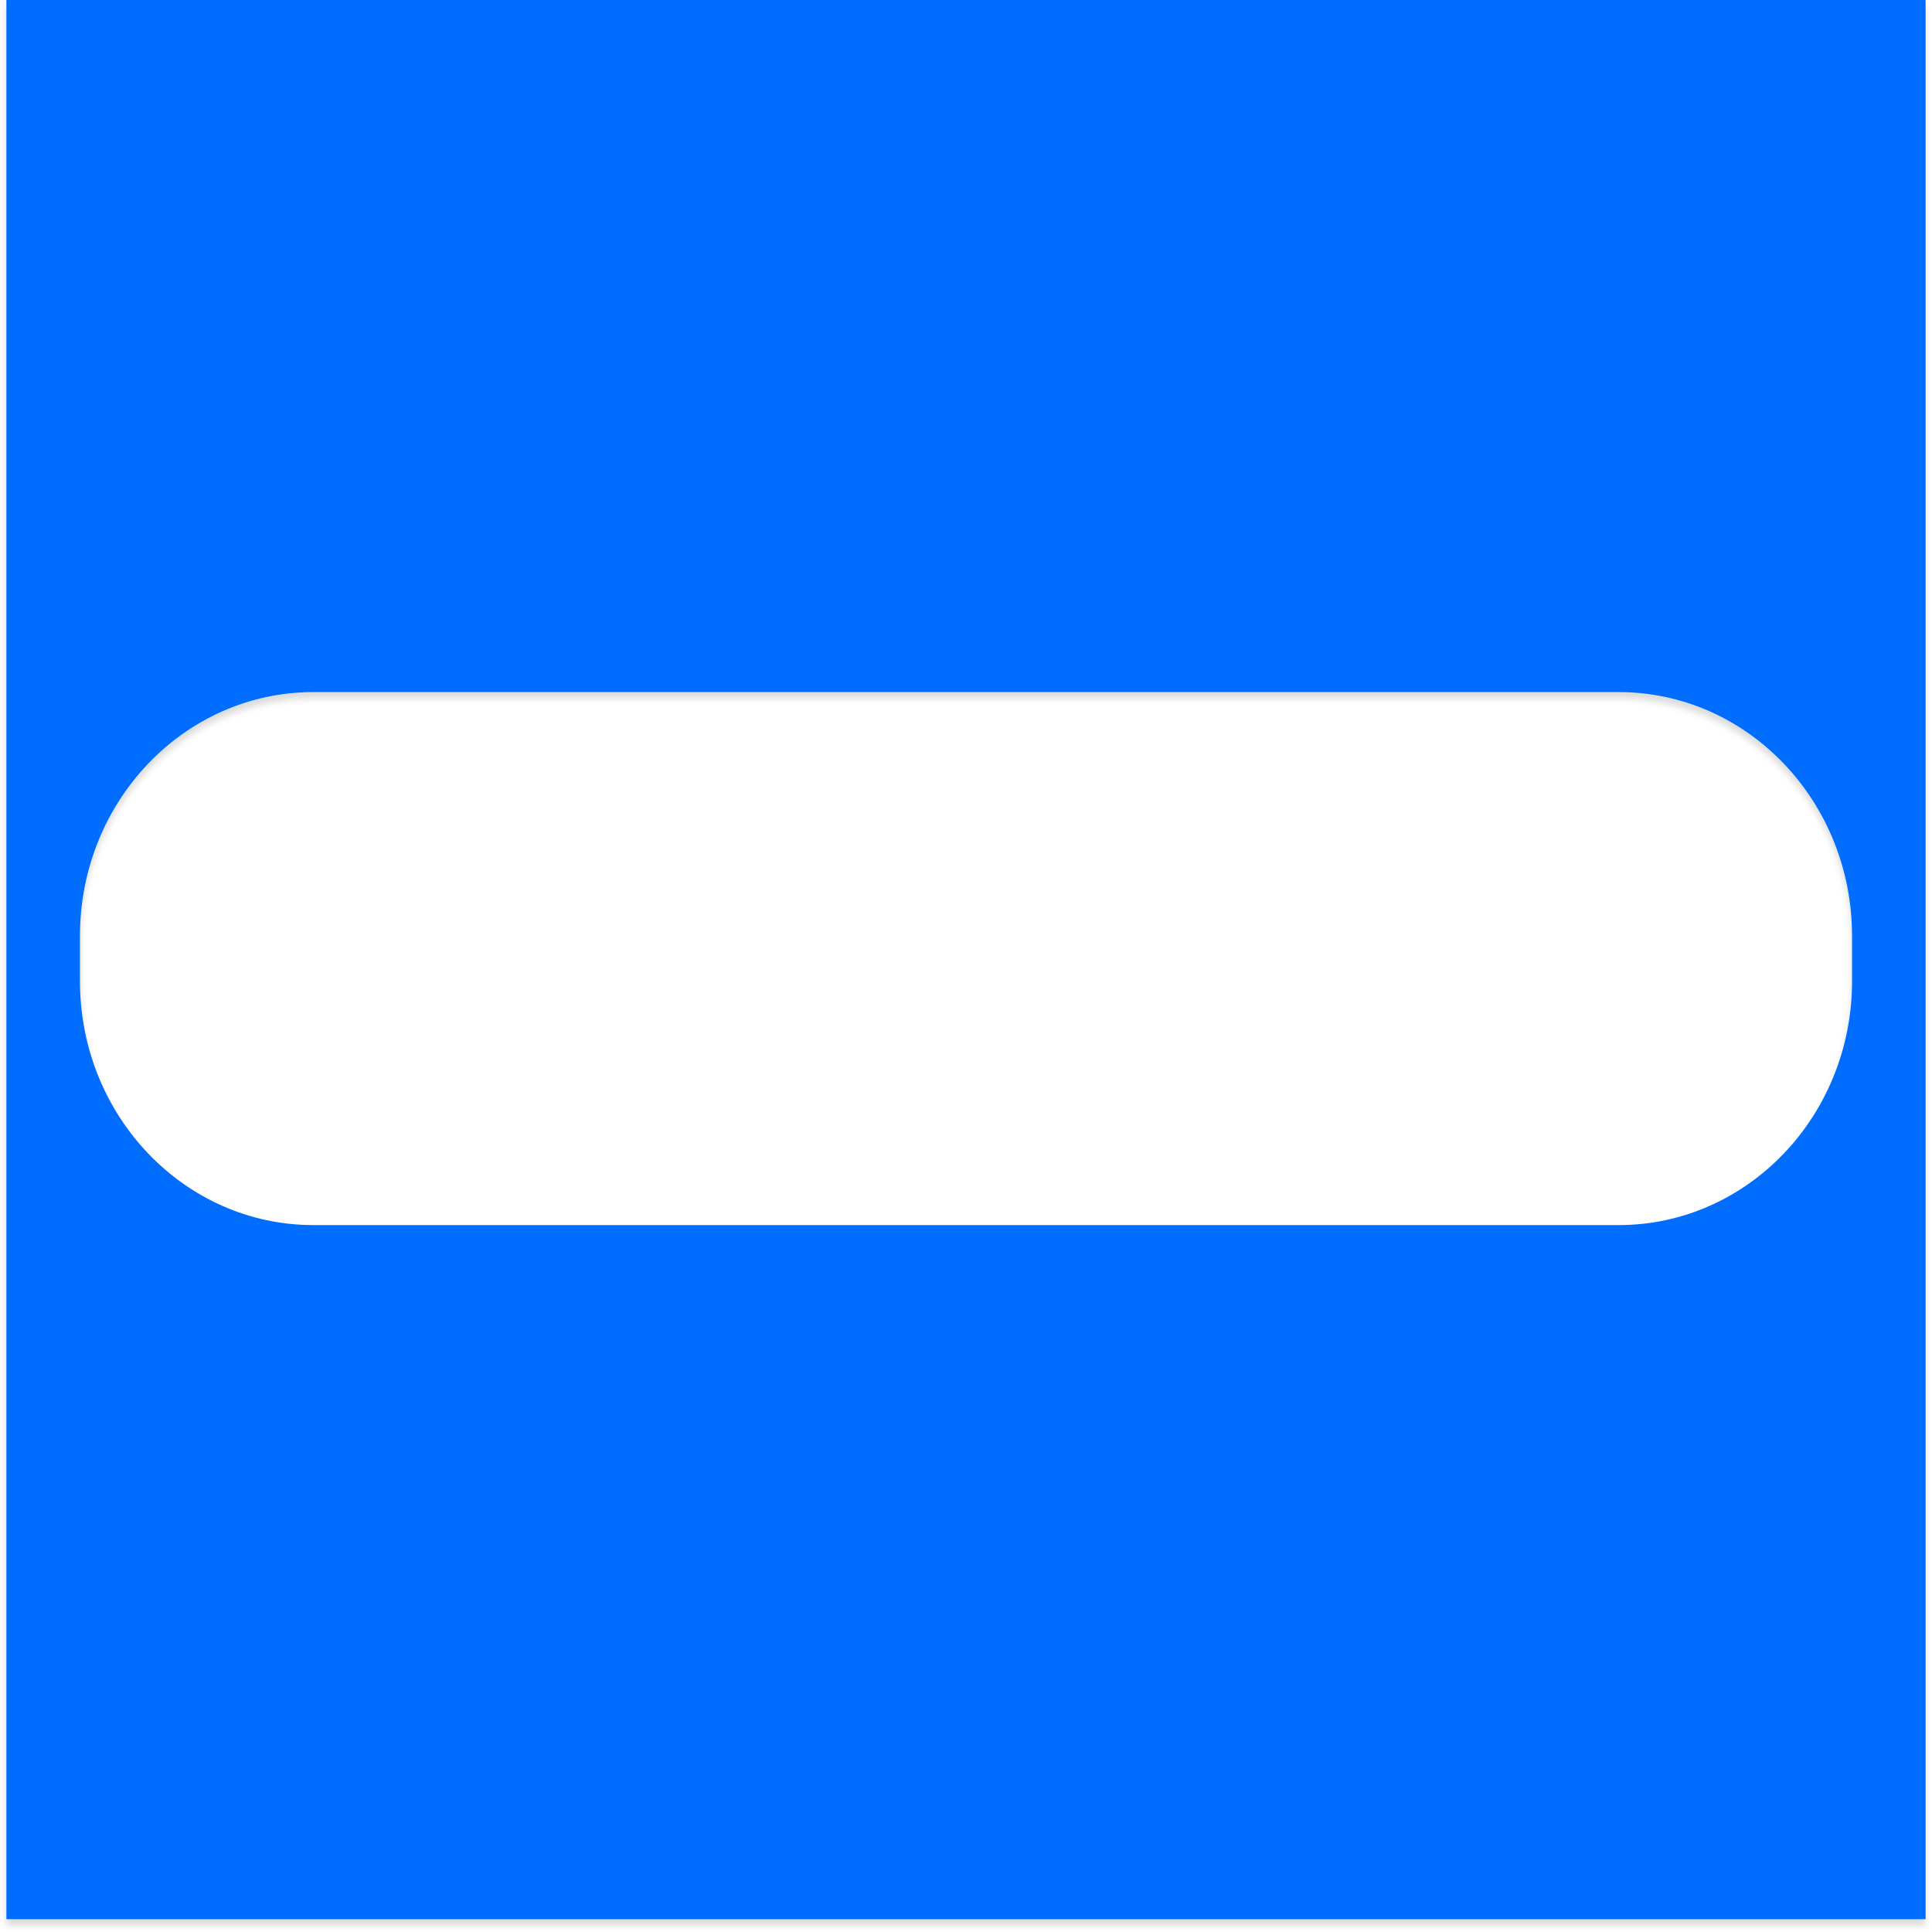
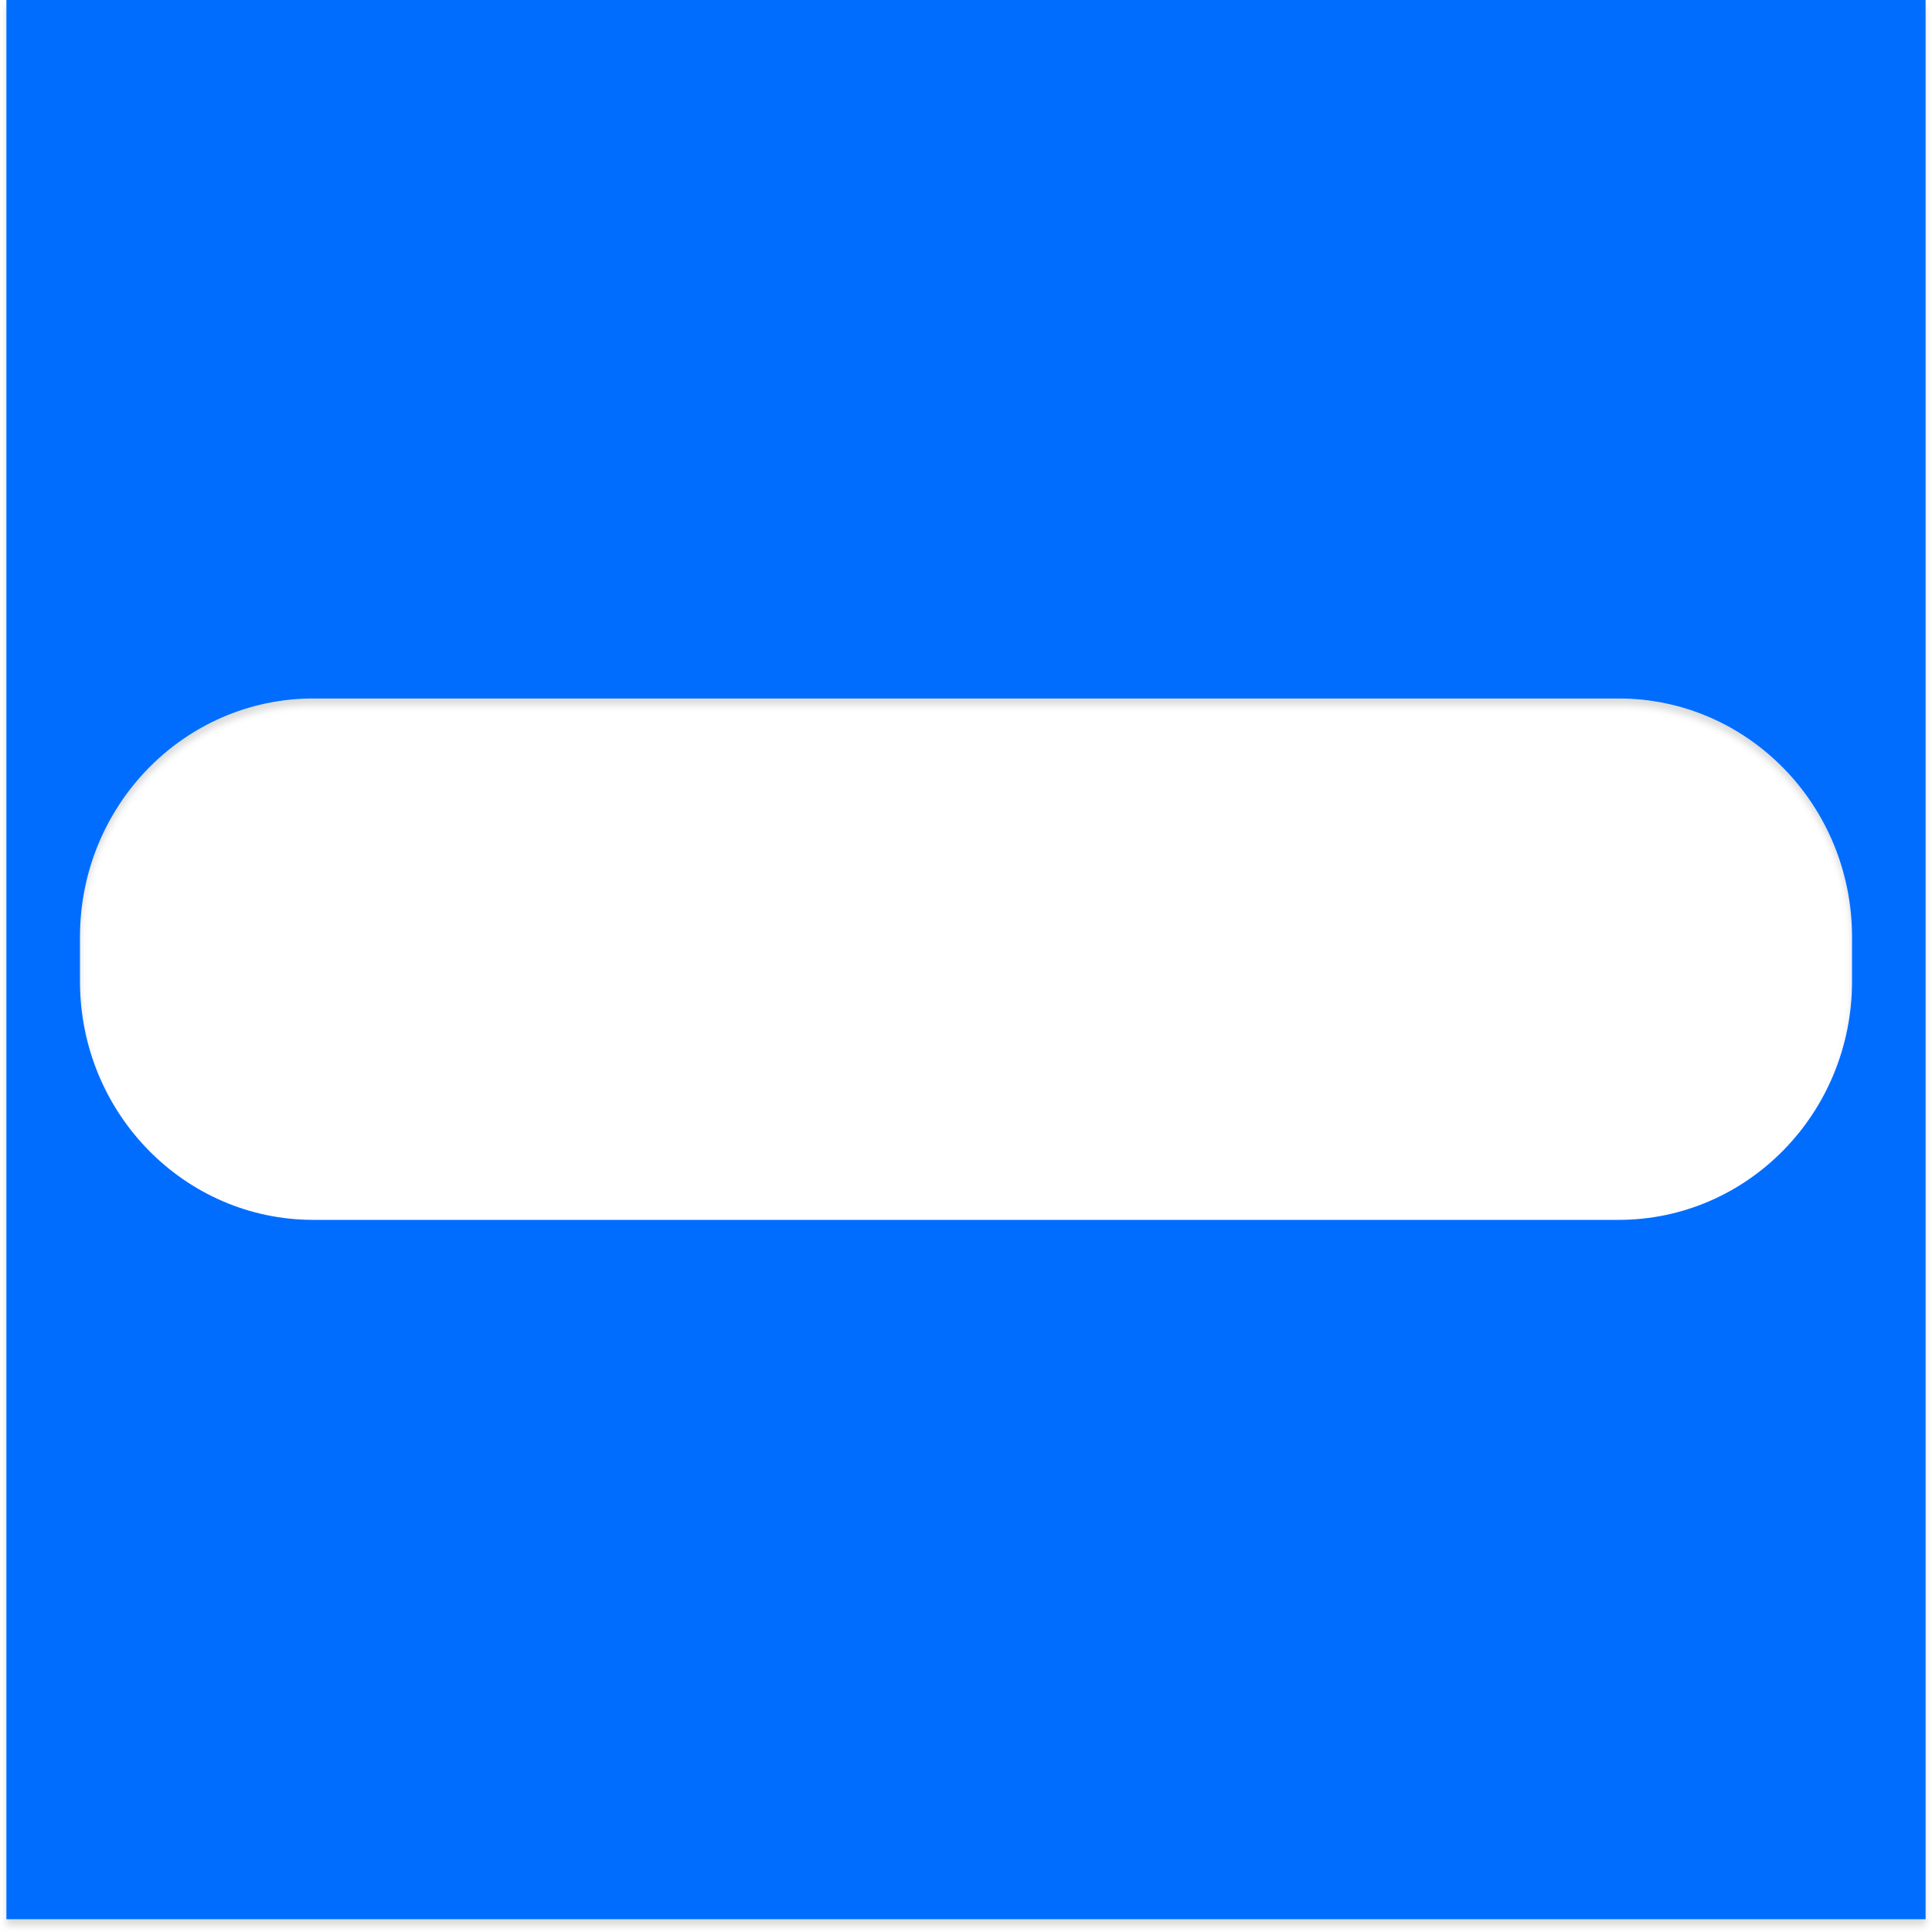
<svg xmlns="http://www.w3.org/2000/svg" class="panel4" viewBox="0 0 604 604" version="1.1">
  <defs>
    <filter x="-50%" y="-50%" width="200%" height="200%" filterUnits="objectBoundingBox" id="filter-1">
      <feOffset dx="0" dy="2" in="SourceAlpha" result="shadowOffsetOuter1" />
      <feGaussianBlur stdDeviation="1" in="shadowOffsetOuter1" result="shadowBlurOuter1" />
      <feColorMatrix values="0 0 0 0 0   0 0 0 0 0   0 0 0 0 0  0 0 0 0.14 0" in="shadowBlurOuter1" type="matrix" result="shadowMatrixOuter1" />
      <feMerge>
        <feMergeNode in="shadowMatrixOuter1" />
        <feMergeNode in="SourceGraphic" />
      </feMerge>
    </filter>
  </defs>
  <g id="Page-1" stroke="none" stroke-width="1" fill="none" fill-rule="evenodd">
-     <path d="M2,600 L602,600 L602,0 L2,0 L2,600 Z M579,306.768 C579,348.869 546.331,383 506.033,383 L97.967,383 C57.669,383 25,348.869 25,306.768 L25,292.6 C25,250.498 57.669,216.367 97.967,216.367 L506.033,216.367 C546.331,216.367 579,250.498 579,292.6 L579,306.768 L579,306.768 Z" id="4" fill="#006DFF" filter="url(#filter-1)" />
+     <path d="M2,600 L602,600 L602,0 L2,0 L2,600 Z M579,306.797 C579,347.981 546.331,381.367 506.033,381.367 L97.967,381.367 C57.669,381.367 25,347.981 25,306.797 L25,292.938 C25,251.753 57.669,218.367 97.967,218.367 L506.033,218.367 C546.331,218.367 579,251.753 579,292.938 L579,306.797 L579,306.797 Z" id="4" fill="#006DFF" filter="url(#filter-1)" />
  </g>
</svg>
